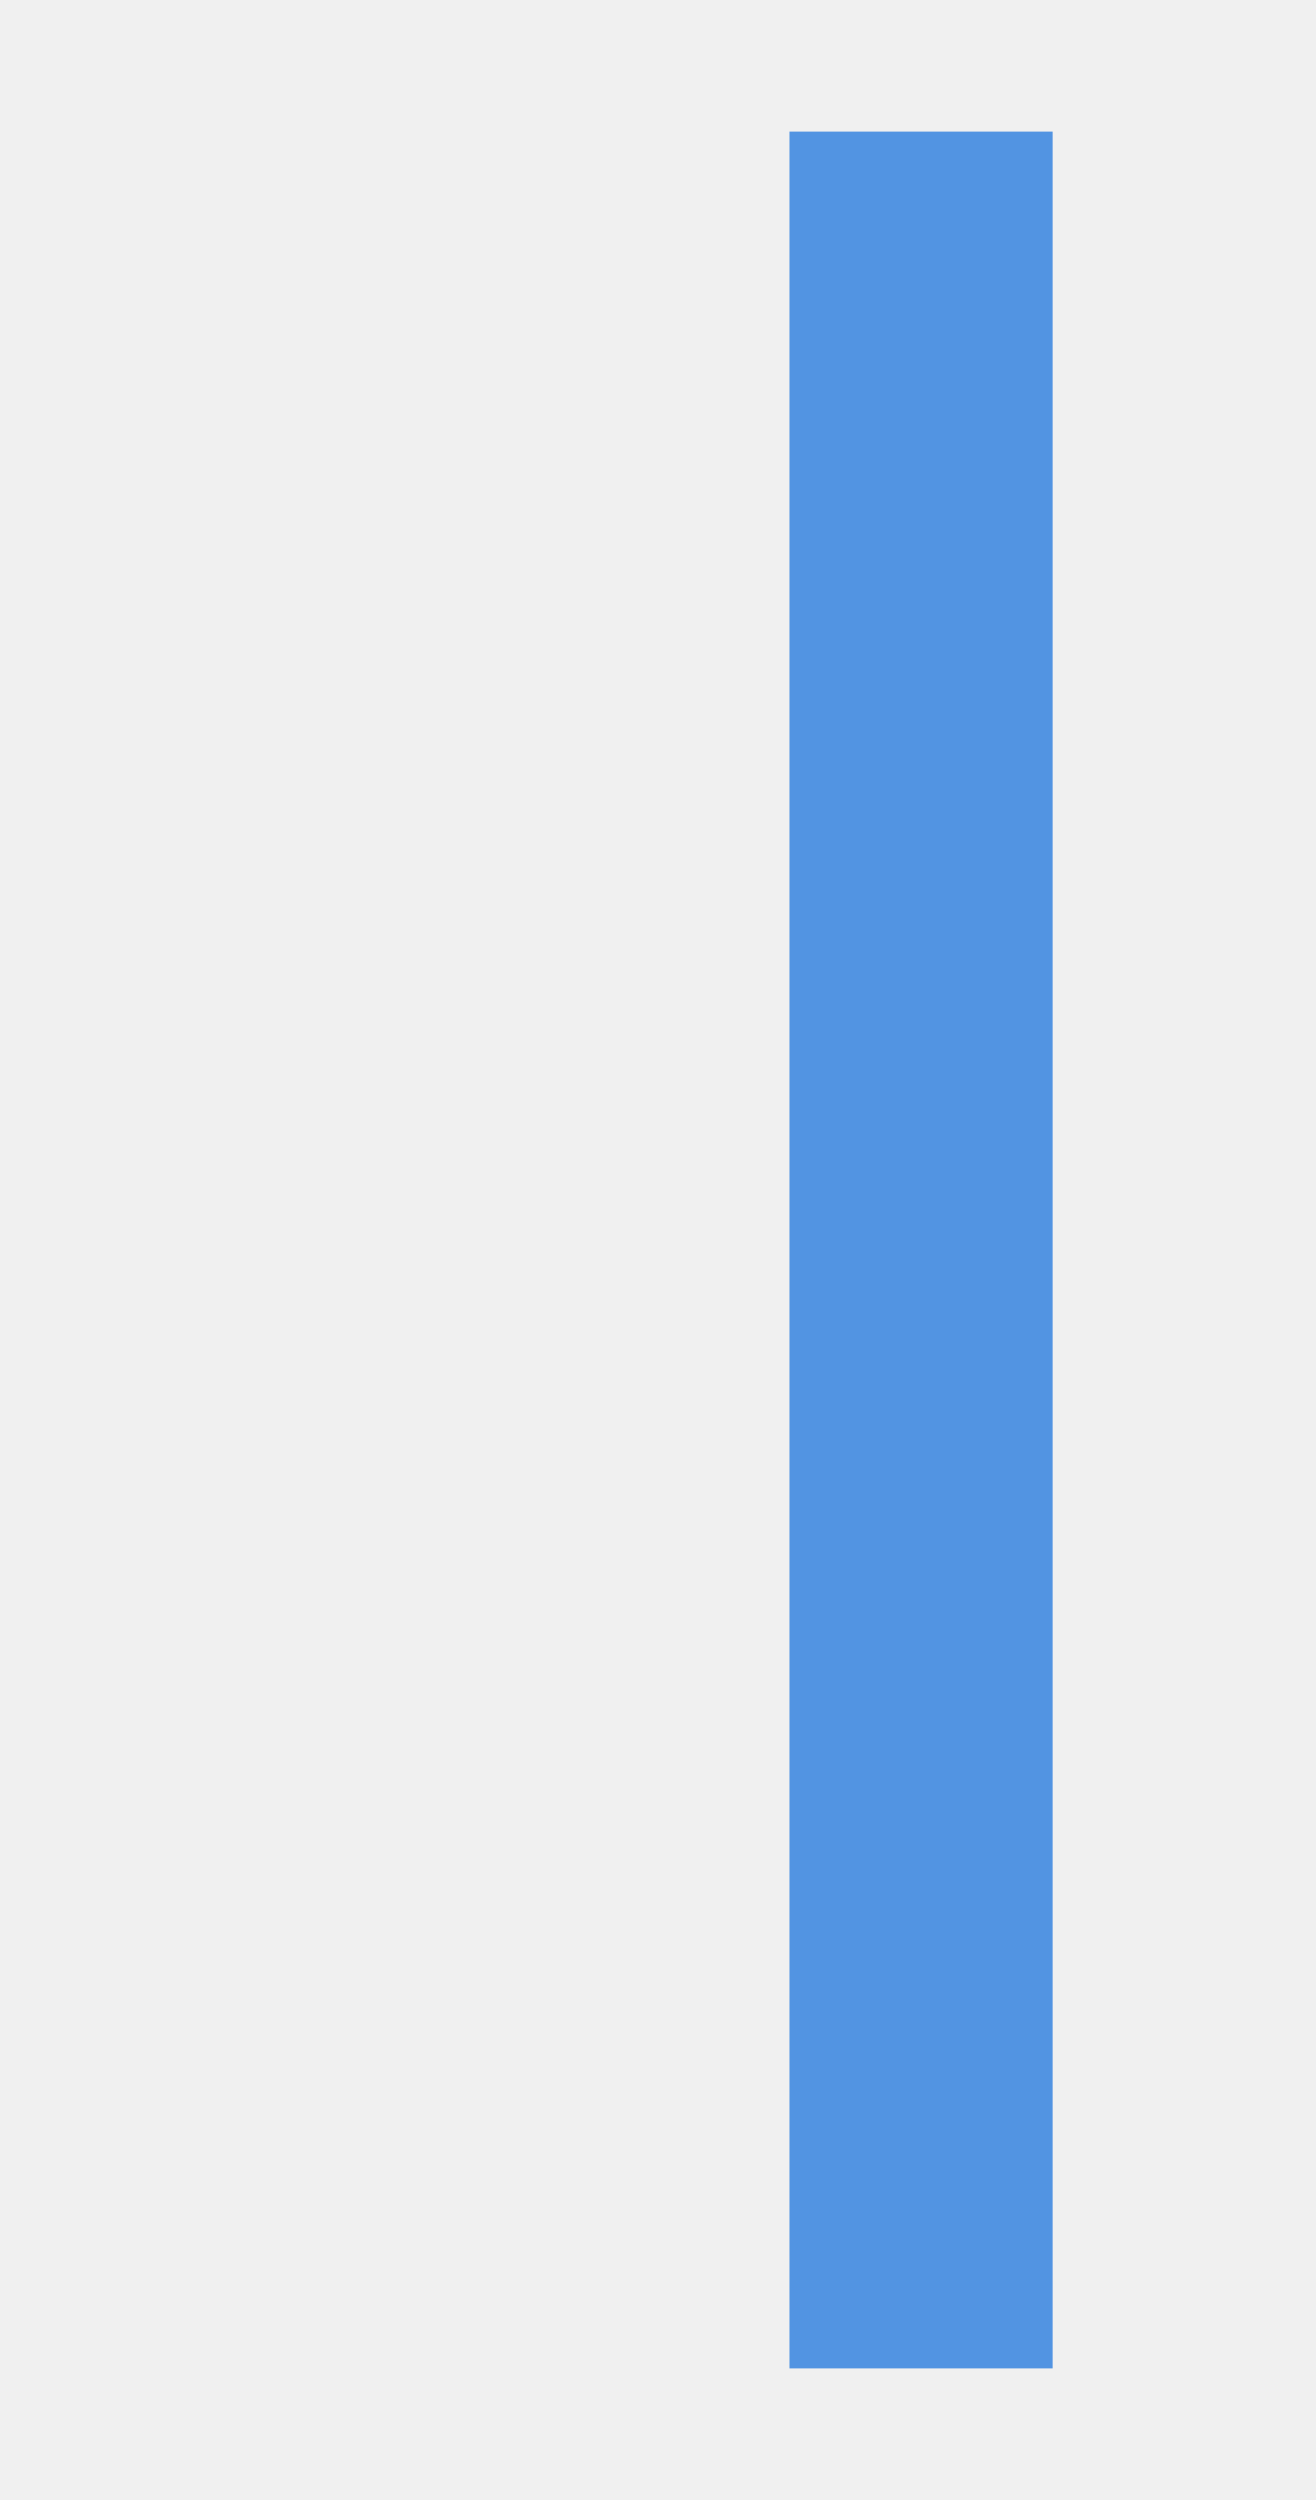
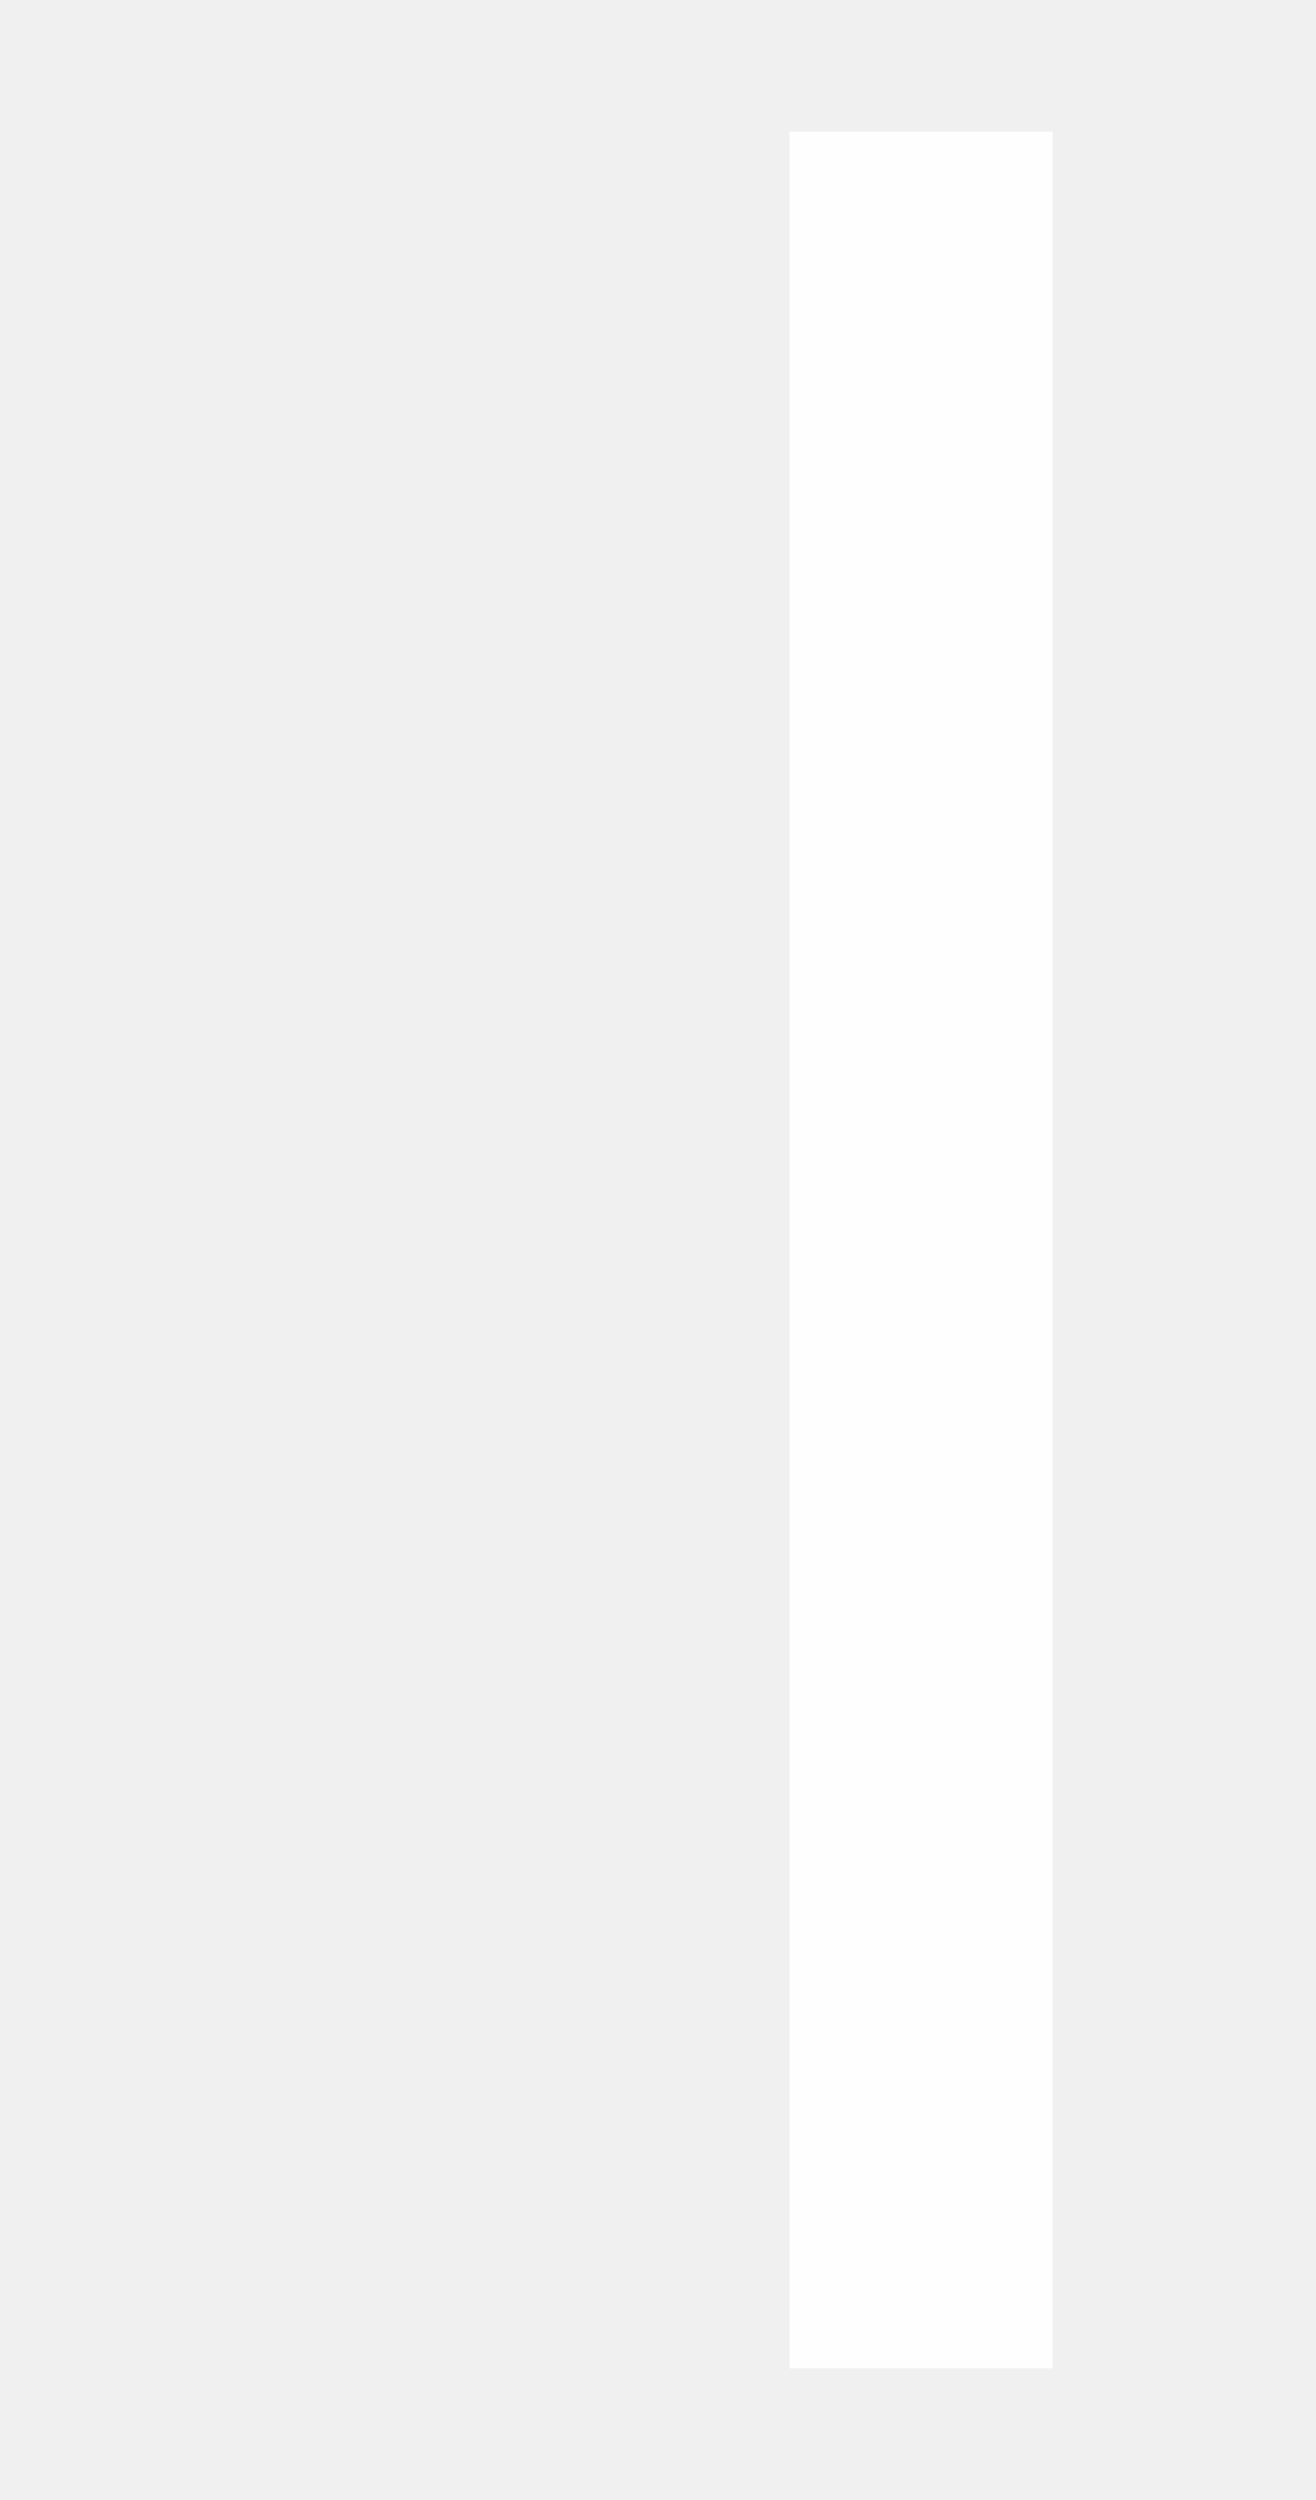
<svg xmlns="http://www.w3.org/2000/svg" width="10" height="19" id="svg2" version="1.1">
  <defs id="defs4">
    <clipPath clipPathUnits="userSpaceOnUse" id="clipPath4069">
      <rect style="opacity:0.12;color:#000000;fill:#ff00ff;fill-opacity:1;fill-rule:nonzero;stroke:none;stroke-width:1;marker:none;visibility:visible;display:inline;overflow:visible;enable-background:accumulate" id="rect4071" width="10" height="19" x="20" y="1033.362" />
    </clipPath>
  </defs>
  <g id="layer1" transform="translate(0,-1033.362)">
-     <rect style="fill:#5294e2;fill-opacity:1;fill-rule:evenodd;stroke:none;stroke-width:1px;stroke-linecap:butt;stroke-linejoin:miter;stroke-opacity:1" id="rect3338" width="2" height="17" x="6" y="1034.362" ry="1.7382812e-05" />
+     <rect style="fill:#ffffff;fill-opacity:0.902;fill-rule:evenodd;stroke:none;stroke-width:1px;stroke-linecap:butt;stroke-linejoin:miter;stroke-opacity:1" id="rect3338" width="2" height="17" x="6" y="1034.362" ry="1.7382812e-05" />
  </g>
</svg>
